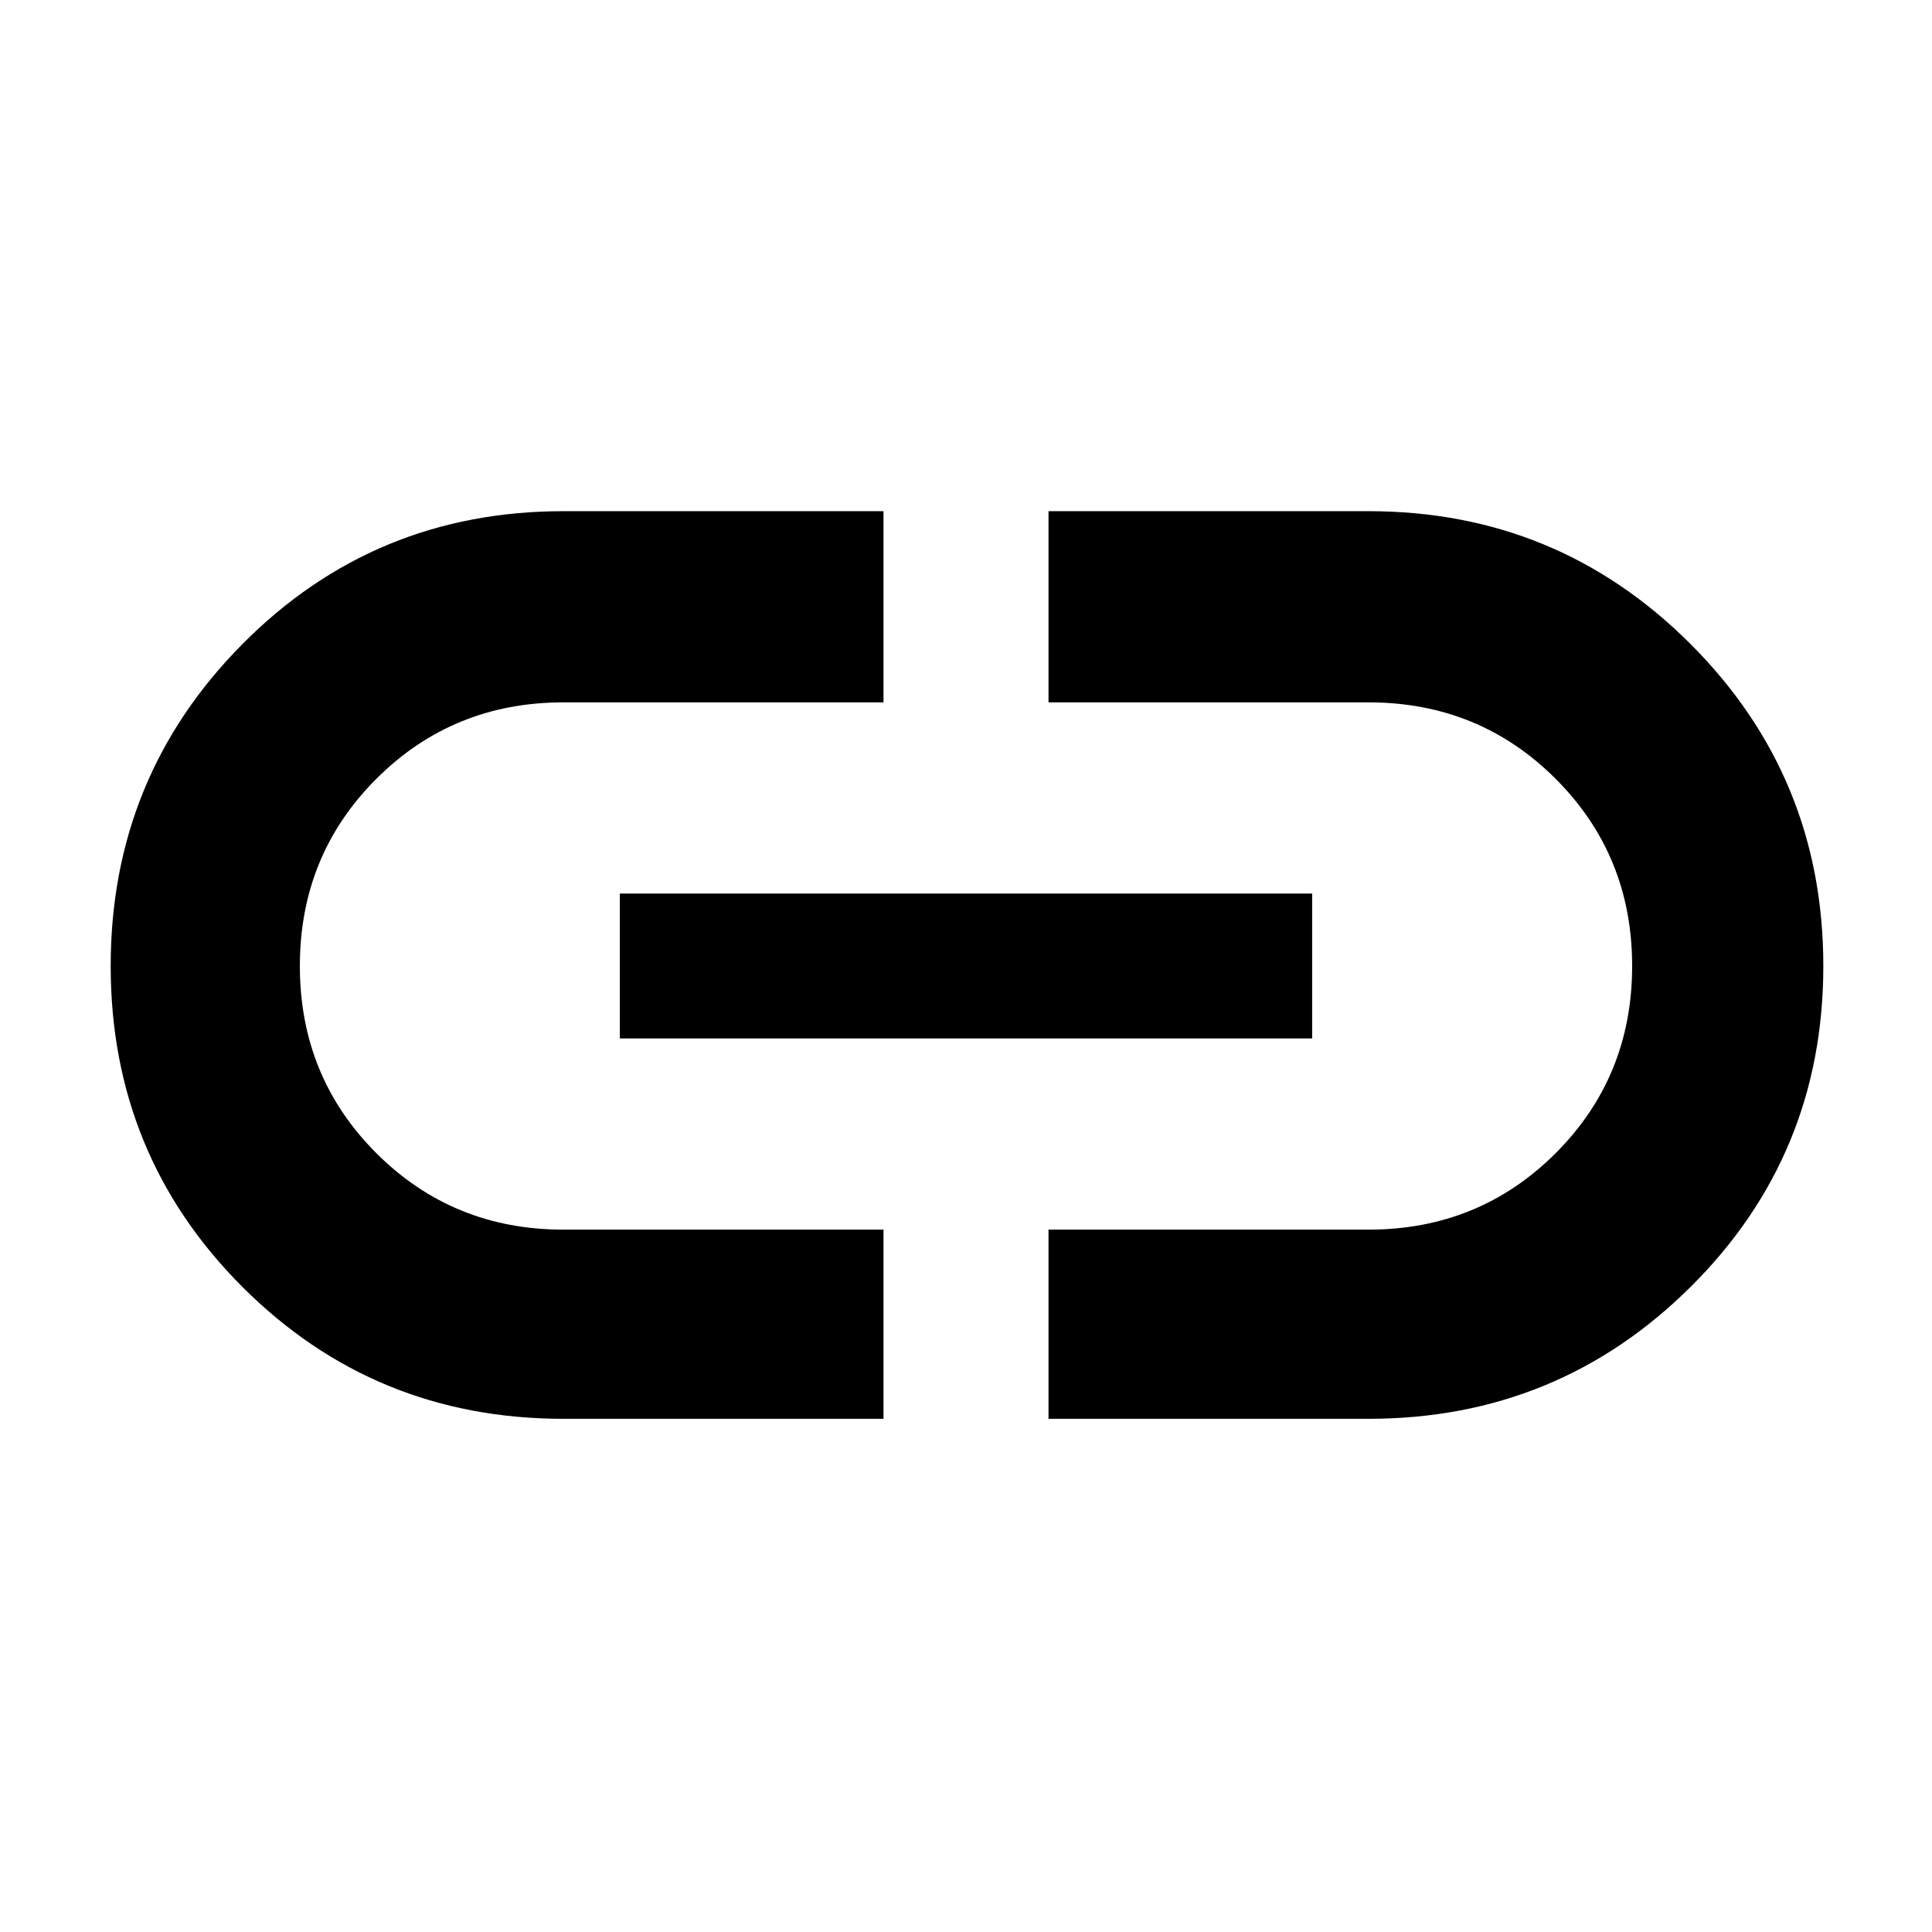
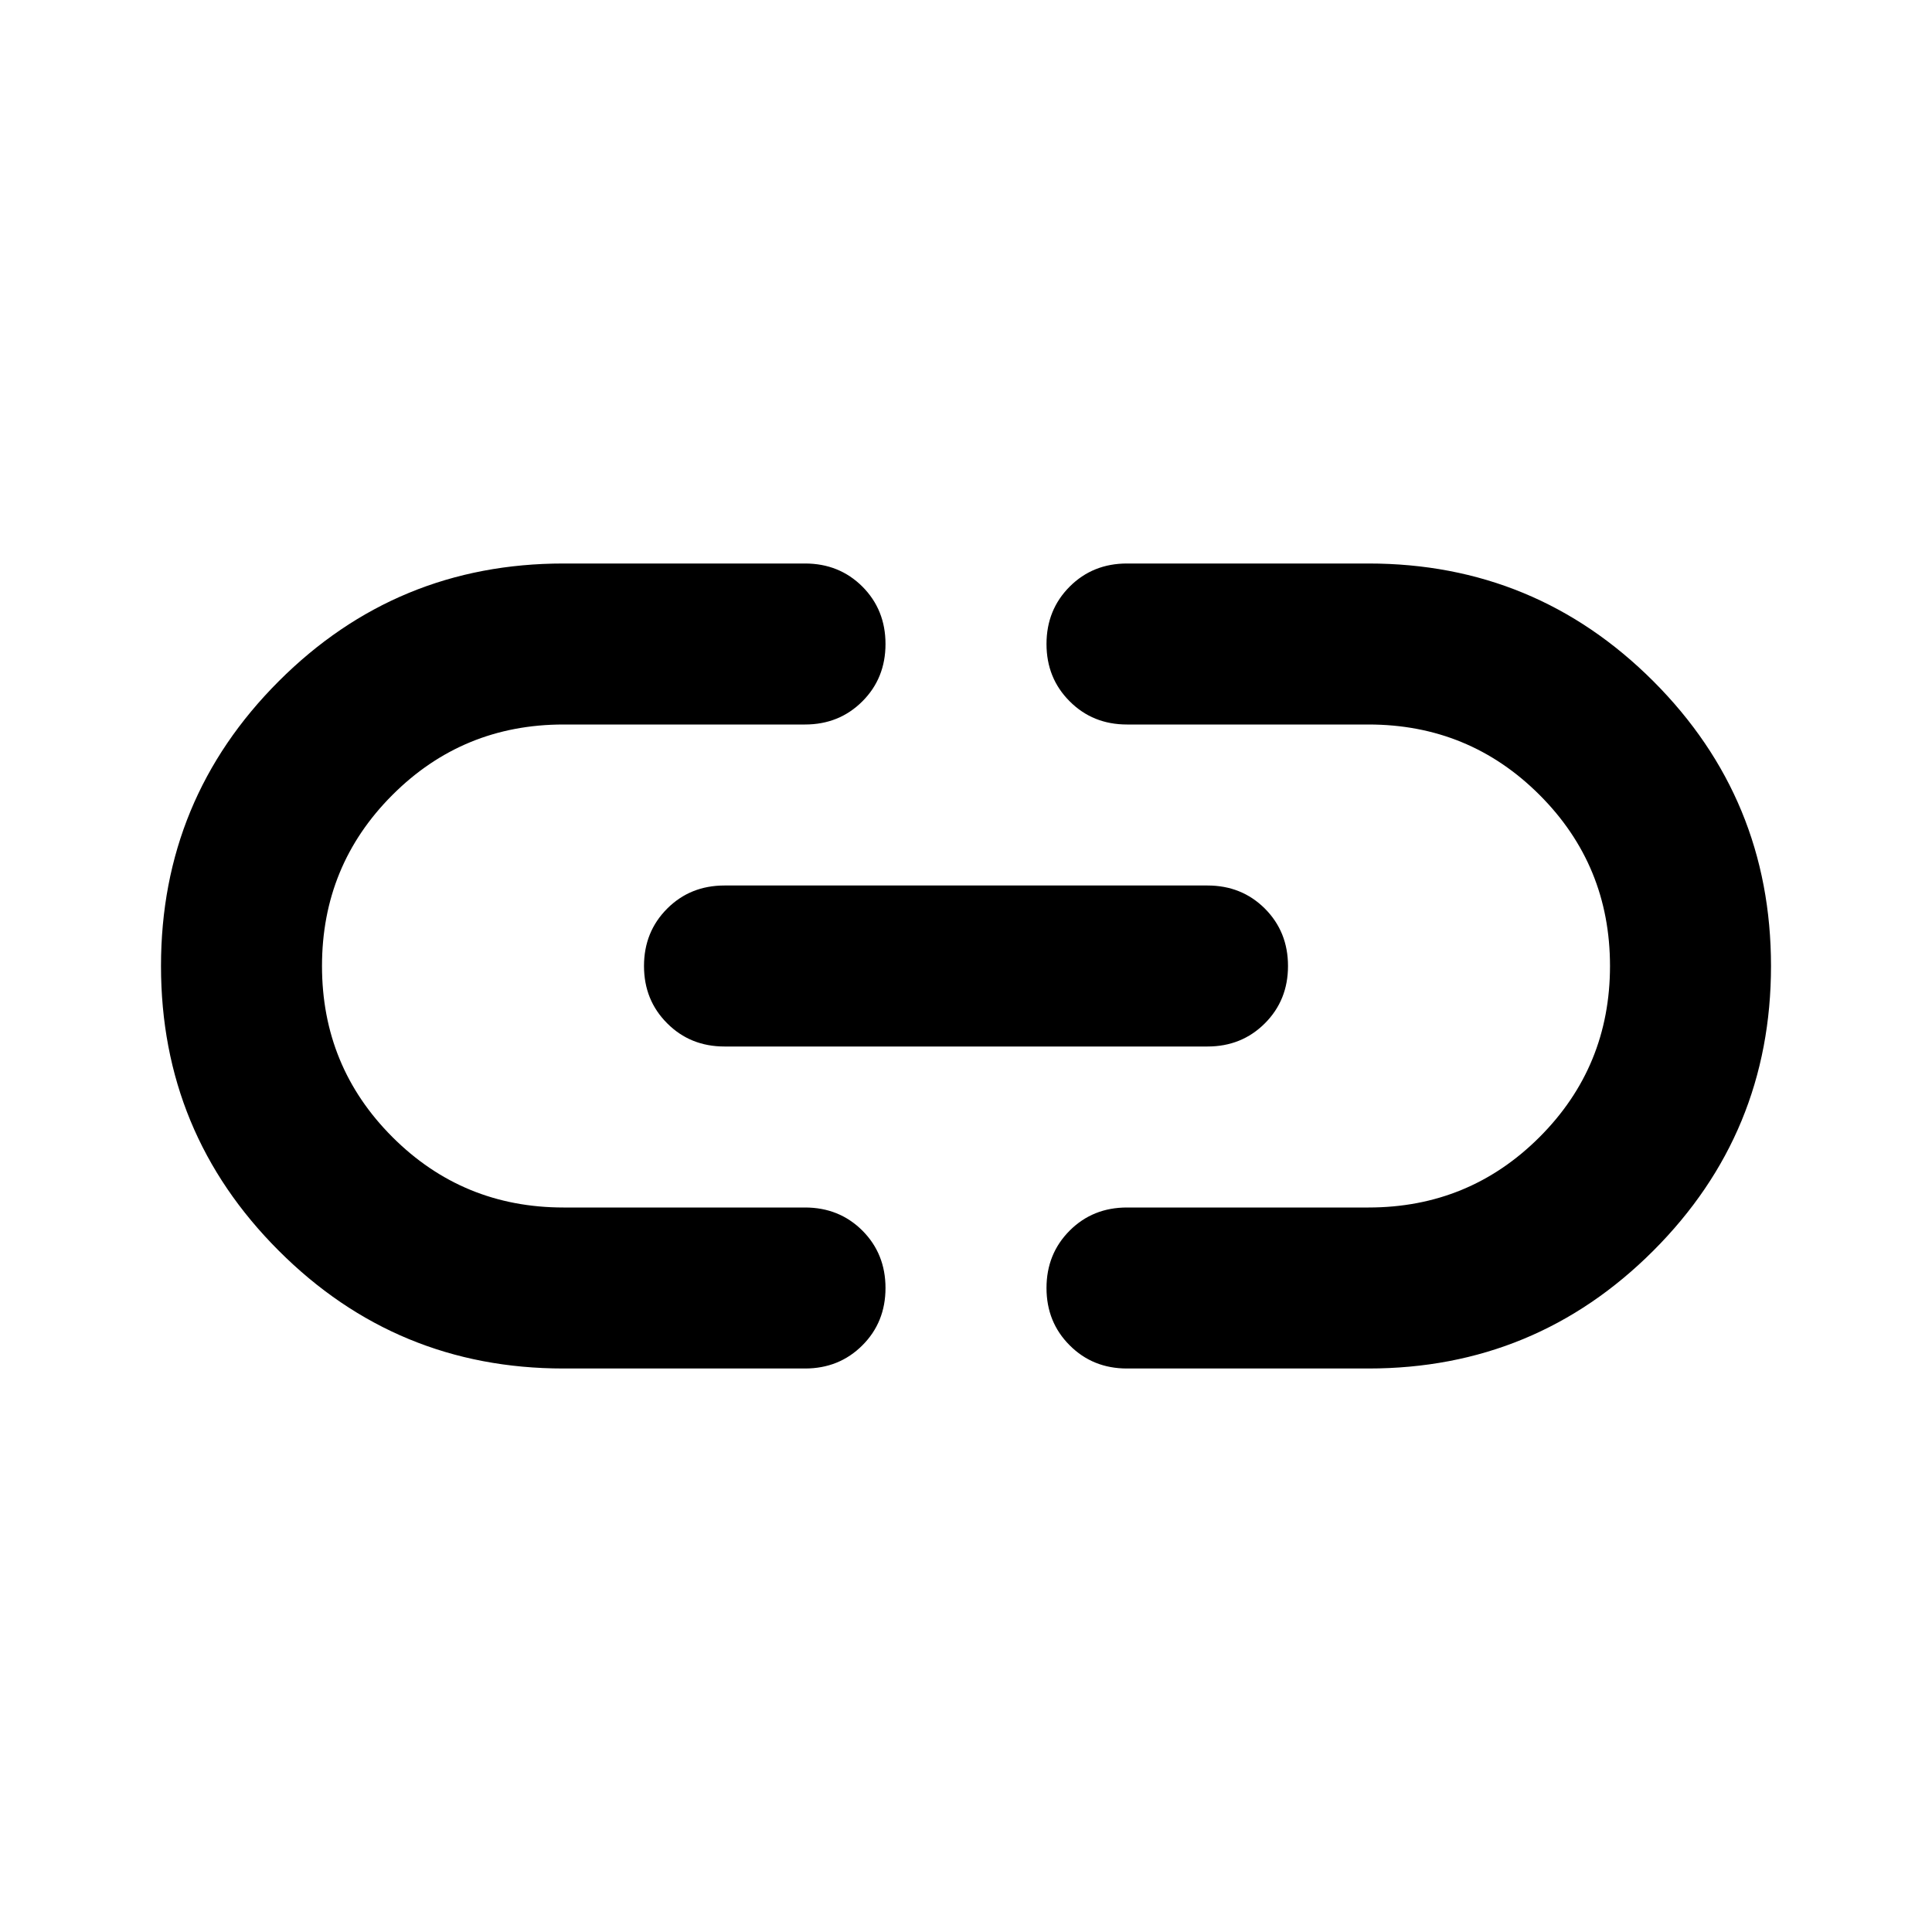
- <svg xmlns="http://www.w3.org/2000/svg" height="48" width="48">
-   <path d="M21.95 35.25H14q-4.7 0-7.975-3.275Q2.75 28.7 2.75 24q0-4.7 3.275-8T14 12.7h7.95v4.75H14q-2.75 0-4.65 1.9-1.9 1.9-1.9 4.65 0 2.75 1.9 4.65 1.9 1.9 4.65 1.9h7.95ZM15.4 25.8v-3.6h17.2v3.6Zm10.65 9.45v-4.7H34q2.75 0 4.65-1.9 1.9-1.9 1.9-4.65 0-2.75-1.9-4.65-1.9-1.9-4.65-1.9h-7.95V12.7H34q4.7 0 8 3.3t3.3 8q0 4.7-3.3 7.975-3.3 3.275-8 3.275Z" />
+ <svg xmlns="http://www.w3.org/2000/svg" height="24" width="24">
+   <path d="M7 17q-2.075 0-3.537-1.463Q2 14.075 2 12t1.463-3.538Q4.925 7 7 7h3q.425 0 .713.287Q11 7.575 11 8t-.287.712Q10.425 9 10 9H7q-1.25 0-2.125.875T4 12q0 1.25.875 2.125T7 15h3q.425 0 .713.287.287.288.287.713t-.287.712Q10.425 17 10 17Zm2-4q-.425 0-.712-.288Q8 12.425 8 12t.288-.713Q8.575 11 9 11h6q.425 0 .713.287.287.288.287.713t-.287.712Q15.425 13 15 13Zm5 4q-.425 0-.712-.288Q13 16.425 13 16t.288-.713Q13.575 15 14 15h3q1.25 0 2.125-.875T20 12q0-1.25-.875-2.125T17 9h-3q-.425 0-.712-.288Q13 8.425 13 8t.288-.713Q13.575 7 14 7h3q2.075 0 3.538 1.462Q22 9.925 22 12q0 2.075-1.462 3.537Q19.075 17 17 17Z" />
</svg>
